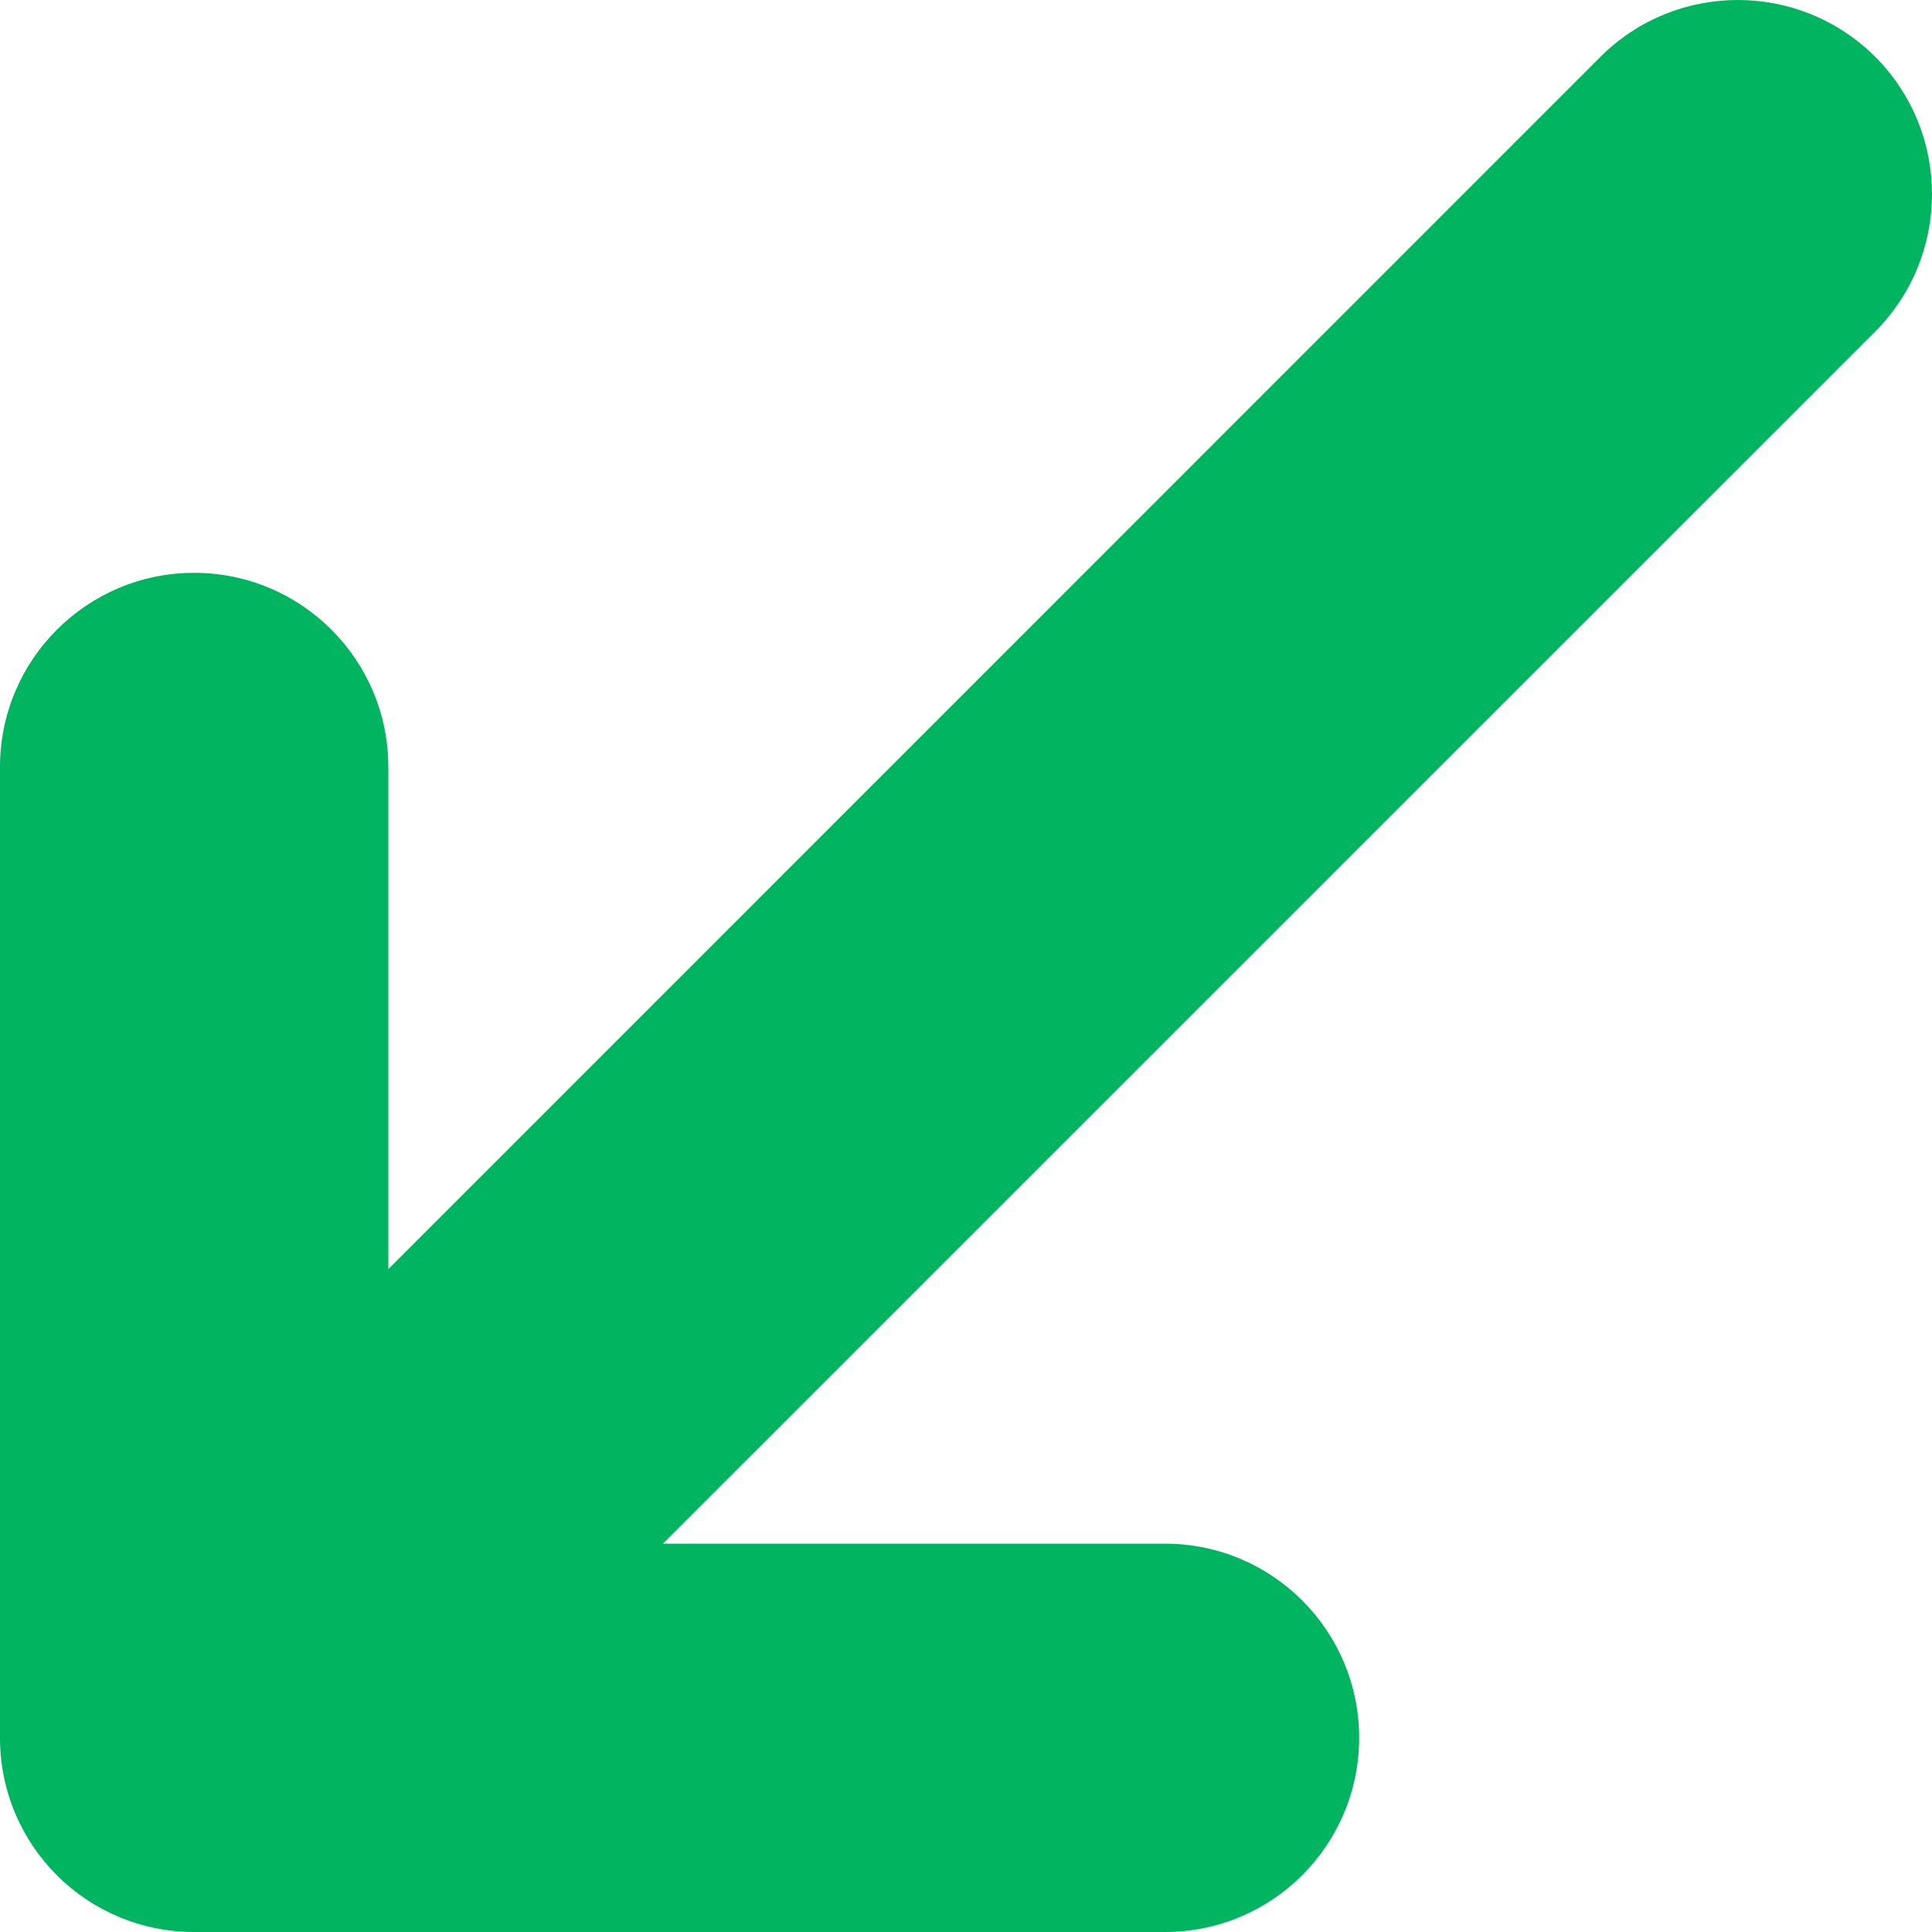
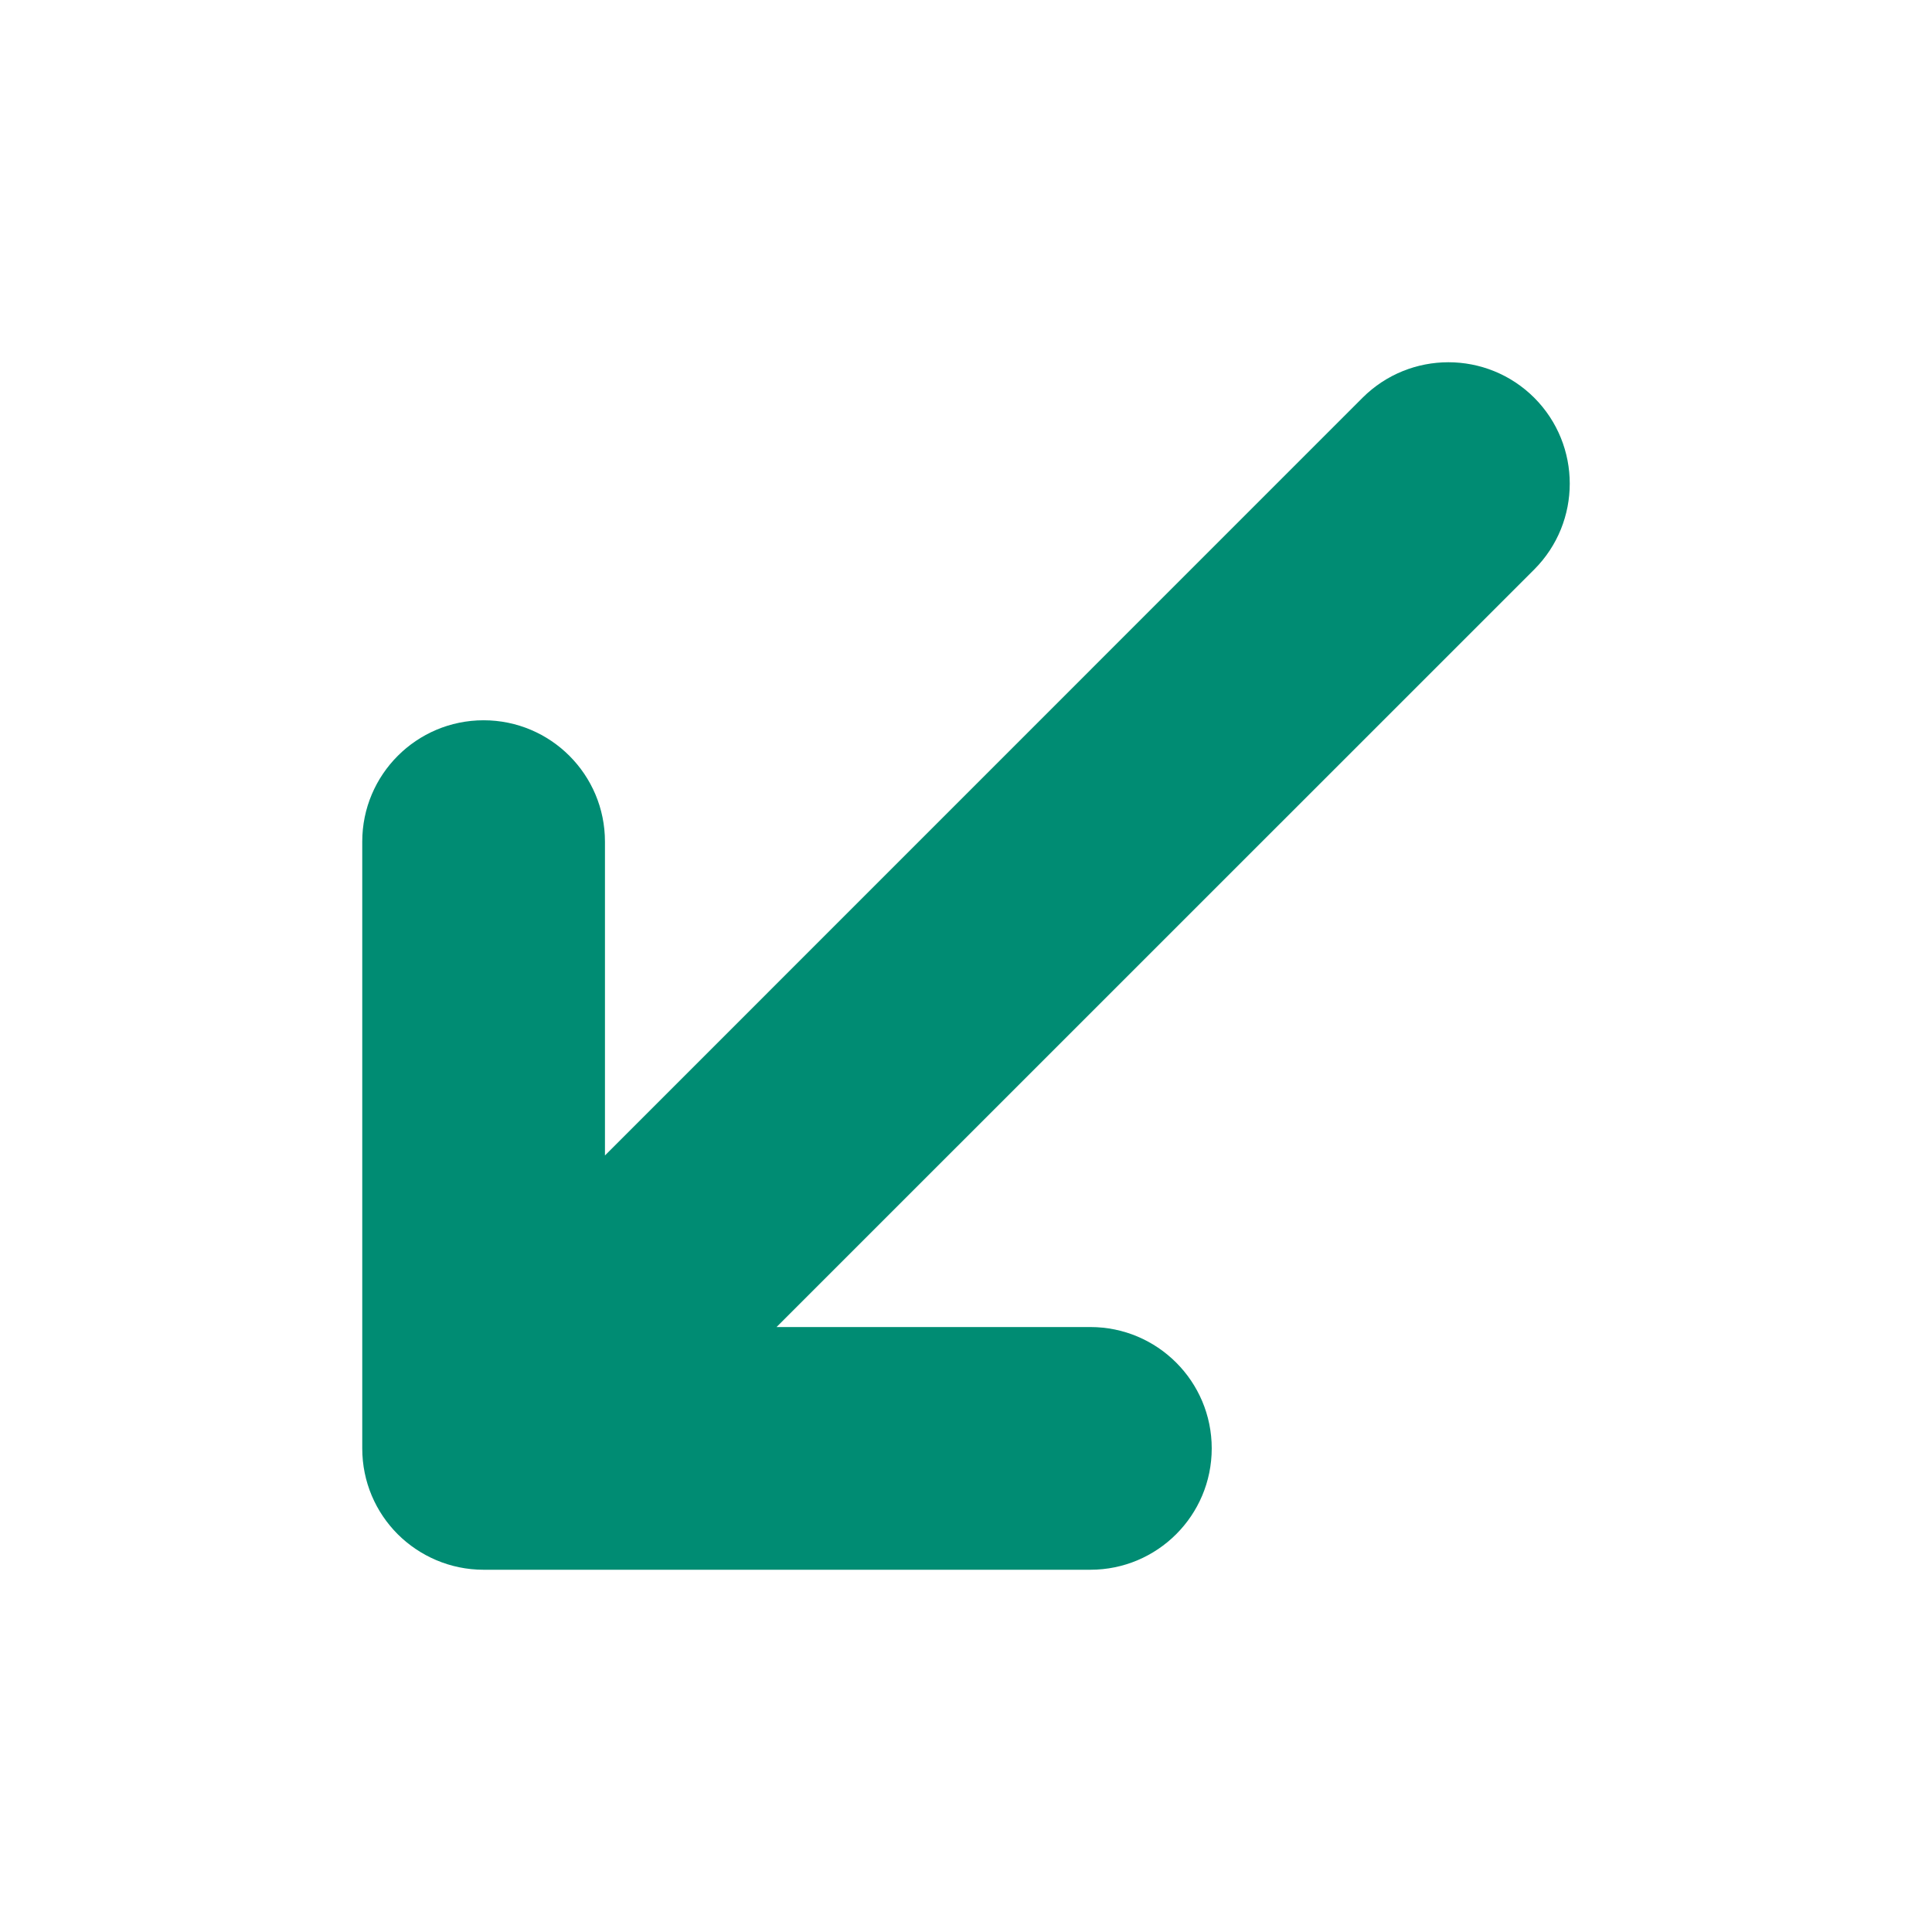
- <svg xmlns="http://www.w3.org/2000/svg" width="10" height="10" viewBox="0 0 10 10" fill="none">
-   <path fill-rule="evenodd" clip-rule="evenodd" d="M3.431 7.99L6.03 7.99C6.585 7.99 7.035 8.44 7.035 8.995C7.035 9.55 6.585 10 6.03 10L1.005 10C0.728 10 0.476 9.888 0.294 9.706C0.112 9.524 0 9.272 0 8.995V3.97C0 3.415 0.45 2.965 1.005 2.965C1.56 2.965 2.01 3.415 2.01 3.97L2.01 6.569L8.284 0.294C8.677 -0.098 9.313 -0.098 9.706 0.294C10.098 0.687 10.098 1.323 9.706 1.716L3.431 7.99Z" fill="#00B460" />
+ <svg xmlns="http://www.w3.org/2000/svg" width="16" height="16" viewBox="0 0 16 16" fill="none">
+   <path fill-rule="evenodd" clip-rule="evenodd" d="M6.431 10.99H9.03C9.585 10.99 10.035 11.44 10.035 11.995C10.035 12.55 9.585 13 9.03 13L4.005 13C3.728 13 3.476 12.887 3.294 12.706C3.112 12.524 3 12.273 3 11.995V6.97C3 6.415 3.45 5.965 4.005 5.965C4.56 5.965 5.01 6.415 5.01 6.97L5.01 9.569L11.284 3.294C11.677 2.902 12.313 2.902 12.706 3.294C13.098 3.687 13.098 4.323 12.706 4.716L6.431 10.99Z" fill="#008C73" />
</svg>
